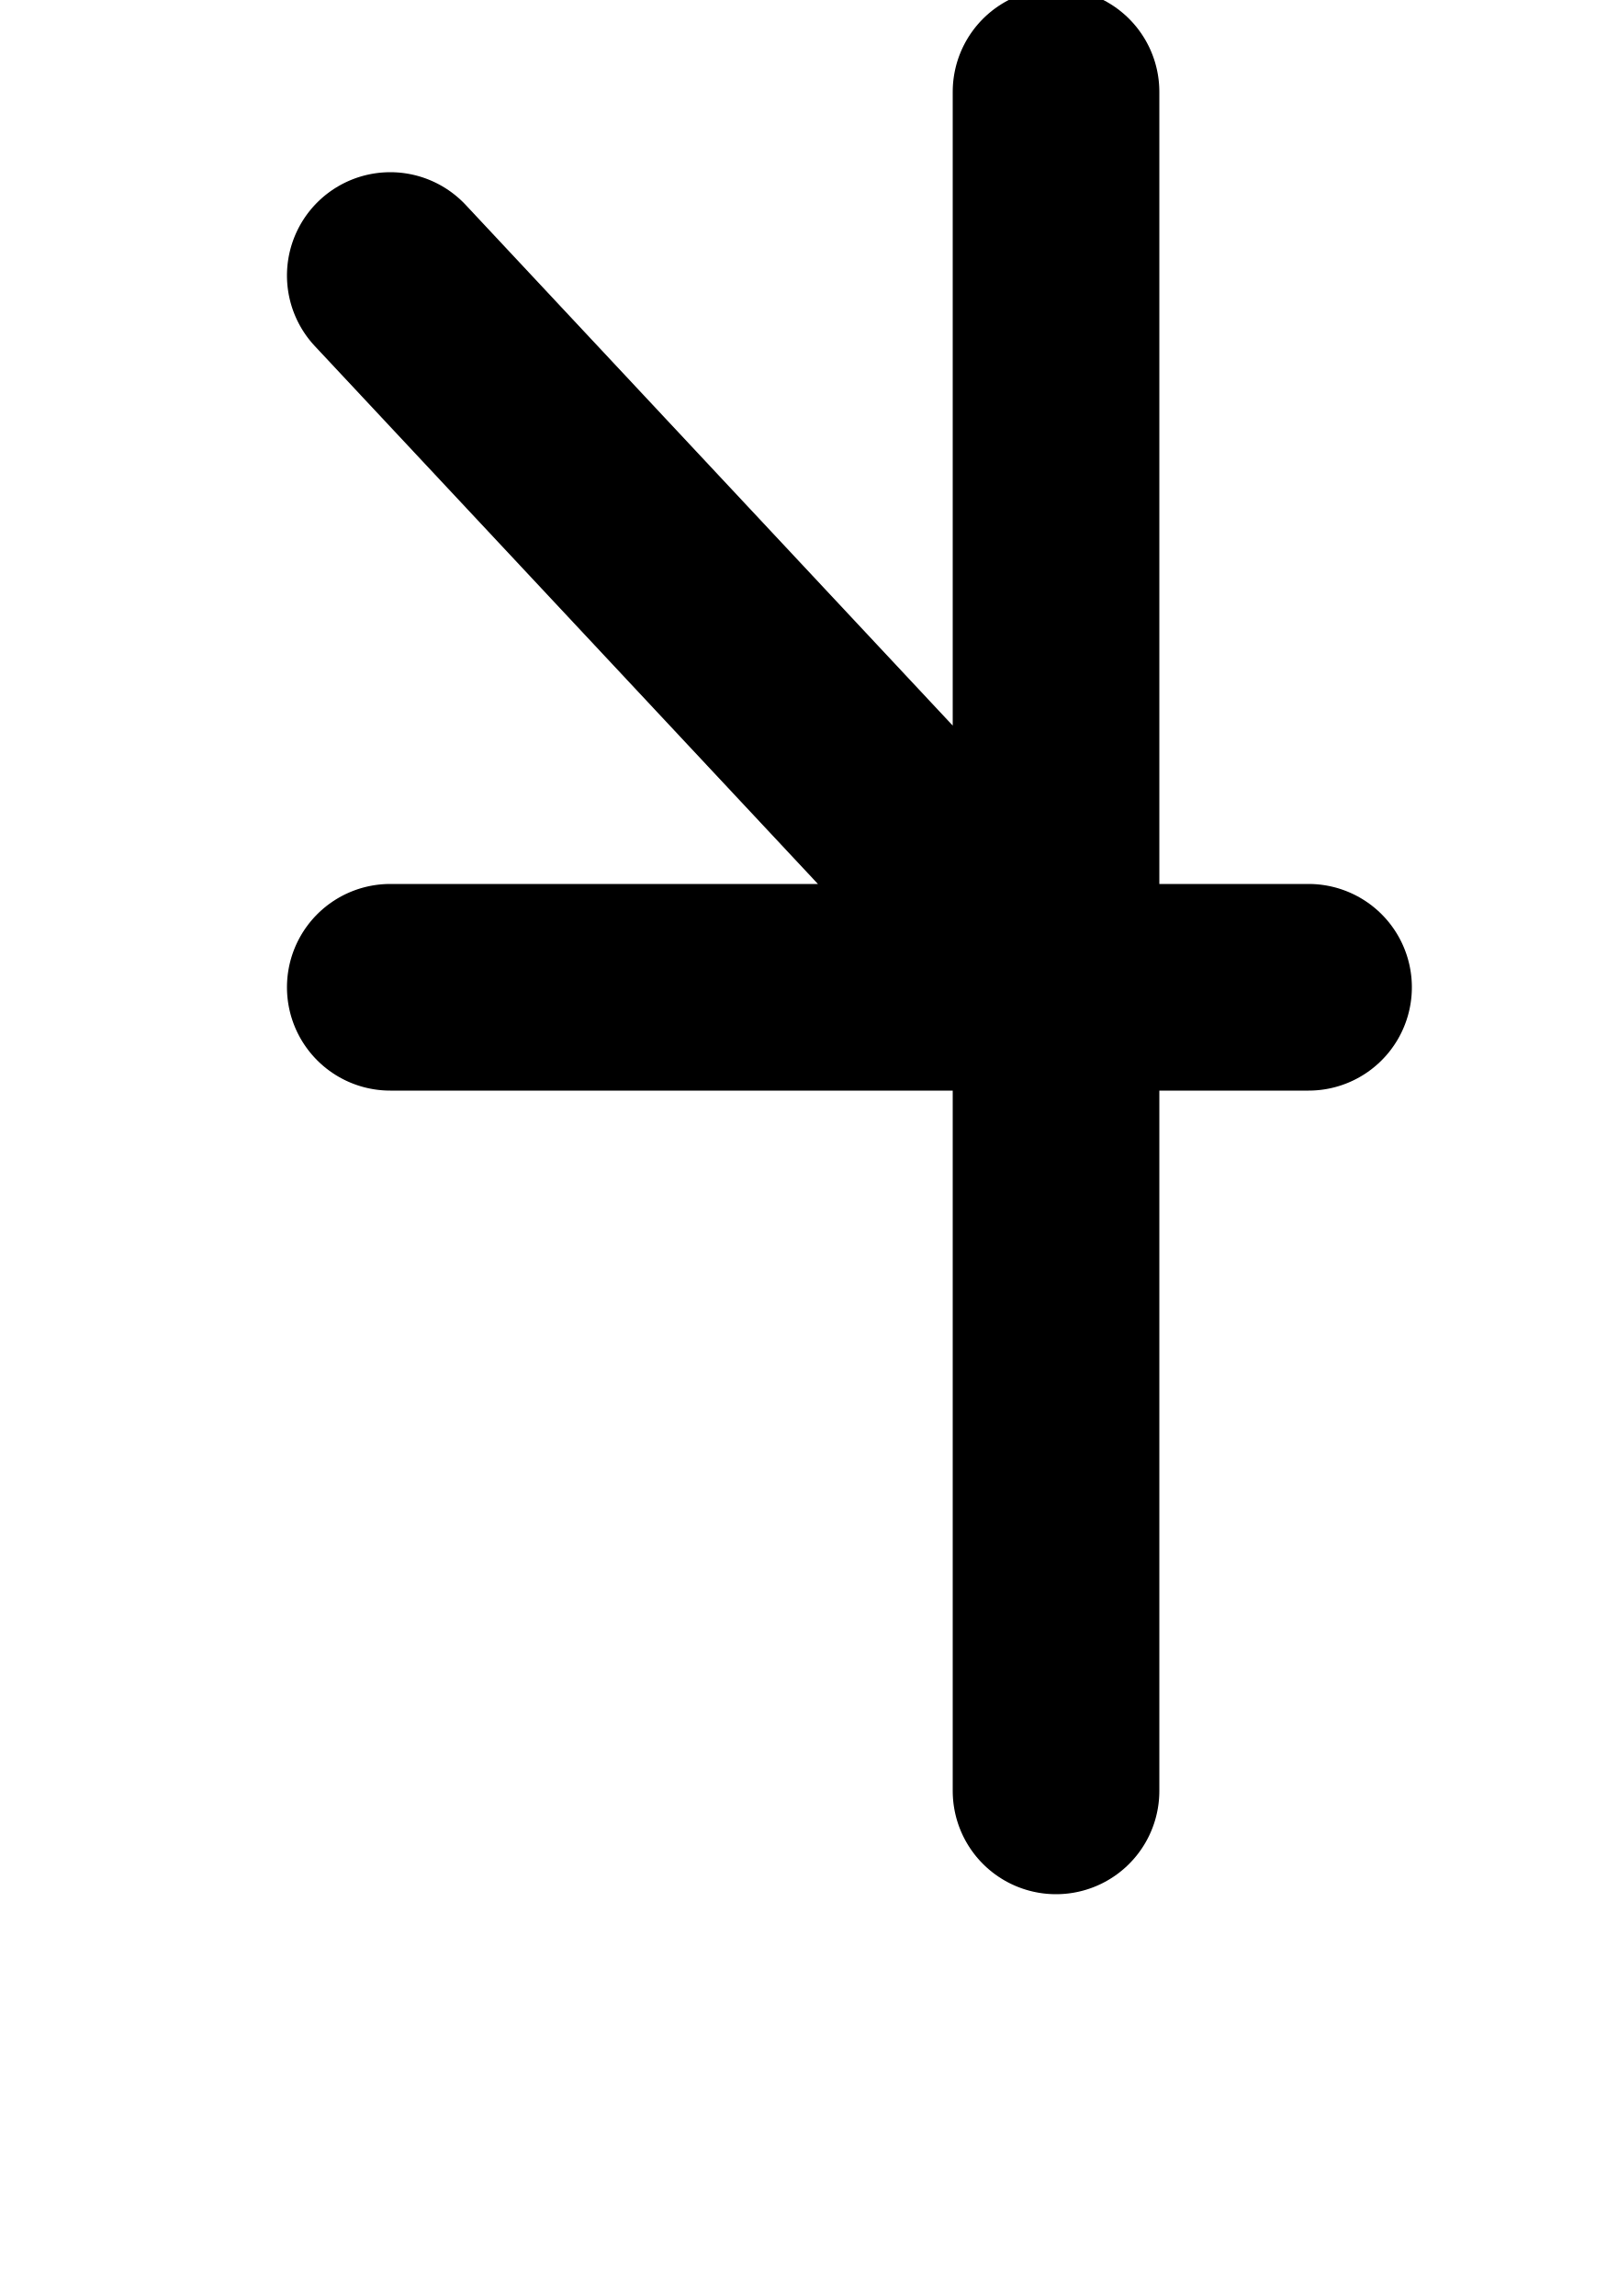
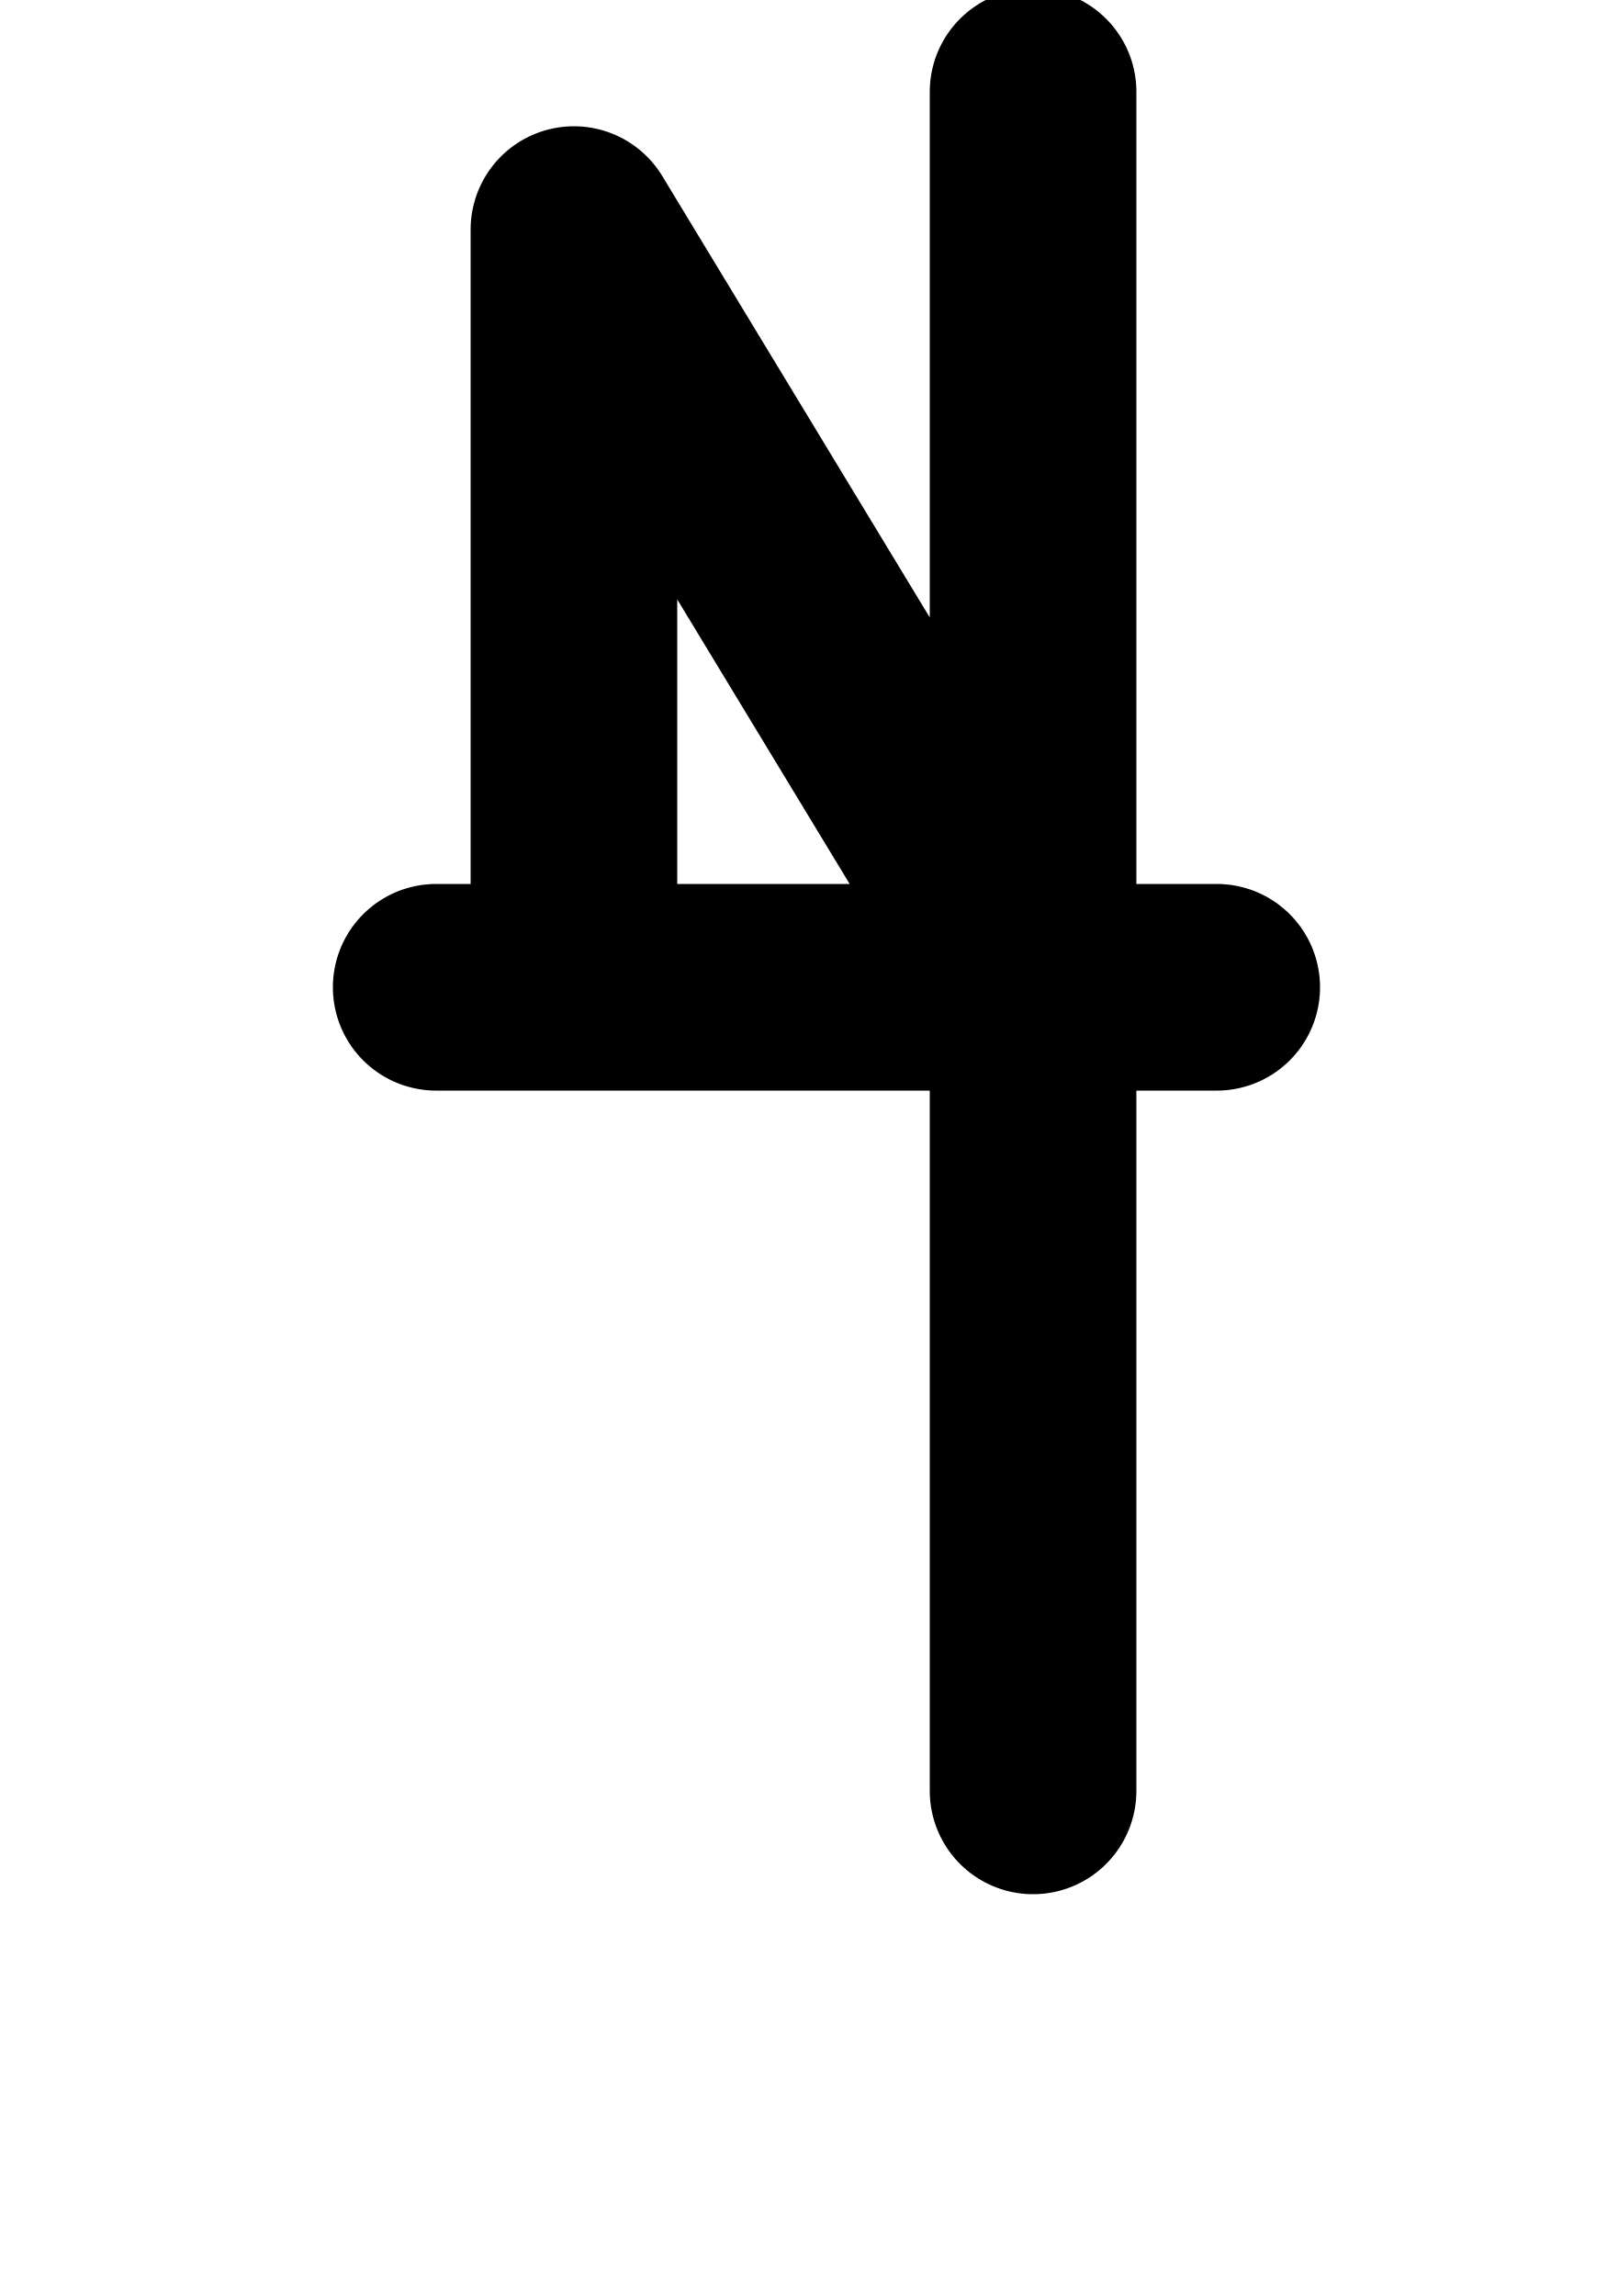
<svg xmlns="http://www.w3.org/2000/svg" viewBox="0 0 700.000 1000" width="700.000" height="1000">
-   <path d="M 202.862 89.258 L 202.098 88.461 L 201.314 87.682 L 200.512 86.924 L 199.691 86.185 L 198.852 85.466 L 197.996 84.769 L 197.123 84.092 L 196.233 83.438 L 195.328 82.805 L 194.408 82.194 L 193.473 81.607 L 192.523 81.042 L 191.560 80.501 L 190.585 79.984 L 189.596 79.491 L 188.596 79.022 L 187.585 78.578 L 186.563 78.159 L 185.531 77.765 L 184.490 77.397 L 183.440 77.054 L 182.382 76.737 L 181.317 76.446 L 180.245 76.182 L 179.166 75.943 L 178.082 75.732 L 176.993 75.547 L 175.900 75.388 L 174.804 75.257 L 173.704 75.153 L 172.602 75.075 L 171.499 75.025 L 170.395 75.002 L 169.291 75.006 L 168.187 75.037 L 167.084 75.095 L 165.982 75.180 L 164.884 75.292 L 163.788 75.431 L 162.696 75.597 L 161.609 75.789 L 160.526 76.009 L 159.449 76.254 L 158.379 76.526 L 157.316 76.825 L 156.260 77.149 L 155.212 77.499 L 154.174 77.875 L 153.145 78.276 L 152.126 78.702 L 151.118 79.153 L 150.121 79.629 L 149.136 80.129 L 148.164 80.653 L 147.205 81.201 L 146.260 81.772 L 145.329 82.366 L 144.413 82.983 L 143.512 83.622 L 142.627 84.283 L 141.759 84.965 L 140.907 85.669 L 140.074 86.393 L 139.258 87.138 L 138.461 87.902 L 137.682 88.686 L 136.924 89.488 L 136.185 90.309 L 135.466 91.148 L 134.769 92.004 L 134.092 92.877 L 133.438 93.767 L 132.805 94.672 L 132.194 95.592 L 131.607 96.527 L 131.042 97.477 L 130.501 98.440 L 129.984 99.415 L 129.491 100.404 L 129.022 101.404 L 128.578 102.415 L 128.159 103.437 L 127.765 104.469 L 127.397 105.510 L 127.054 106.560 L 126.737 107.618 L 126.446 108.683 L 126.182 109.755 L 125.943 110.834 L 125.732 111.918 L 125.547 113.007 L 125.388 114.100 L 125.257 115.196 L 125.153 116.296 L 125.075 117.398 L 125.025 118.501 L 125.002 119.605 L 125.006 120.709 L 125.037 121.813 L 125.095 122.916 L 125.180 124.018 L 125.292 125.116 L 125.431 126.212 L 125.597 127.304 L 125.789 128.391 L 126.009 129.474 L 126.254 130.551 L 126.526 131.621 L 126.825 132.684 L 127.149 133.740 L 127.499 134.788 L 127.875 135.826 L 128.276 136.855 L 128.702 137.874 L 129.153 138.882 L 129.629 139.879 L 130.129 140.864 L 130.653 141.836 L 131.201 142.795 L 131.772 143.740 L 132.366 144.671 L 132.983 145.587 L 133.622 146.488 L 134.283 147.373 L 134.965 148.241 L 135.669 149.093 L 136.393 149.926 L 137.138 150.742 L 356.282 385.000 L 170.000 385.000 L 168.896 385.014 L 167.792 385.054 L 166.690 385.122 L 165.589 385.217 L 164.492 385.338 L 163.397 385.487 L 162.307 385.663 L 161.221 385.865 L 160.140 386.093 L 159.066 386.349 L 157.998 386.630 L 156.937 386.938 L 155.884 387.271 L 154.840 387.631 L 153.805 388.015 L 152.779 388.425 L 151.764 388.861 L 150.760 389.320 L 149.767 389.805 L 148.787 390.314 L 147.820 390.846 L 146.865 391.402 L 145.925 391.982 L 144.999 392.584 L 144.089 393.209 L 143.194 393.856 L 142.315 394.524 L 141.452 395.215 L 140.607 395.926 L 139.780 396.657 L 138.971 397.409 L 138.180 398.180 L 137.409 398.971 L 136.657 399.780 L 135.926 400.607 L 135.215 401.452 L 134.524 402.315 L 133.856 403.194 L 133.209 404.089 L 132.584 404.999 L 131.982 405.925 L 131.402 406.865 L 130.846 407.820 L 130.314 408.787 L 129.805 409.767 L 129.320 410.760 L 128.861 411.764 L 128.425 412.779 L 128.015 413.805 L 127.631 414.840 L 127.271 415.884 L 126.938 416.937 L 126.630 417.998 L 126.349 419.066 L 126.093 420.140 L 125.865 421.221 L 125.663 422.307 L 125.487 423.397 L 125.338 424.492 L 125.217 425.589 L 125.122 426.690 L 125.054 427.792 L 125.014 428.896 L 125.000 430.000 L 125.014 431.104 L 125.054 432.208 L 125.122 433.310 L 125.217 434.411 L 125.338 435.508 L 125.487 436.603 L 125.663 437.693 L 125.865 438.779 L 126.093 439.860 L 126.349 440.934 L 126.630 442.002 L 126.938 443.063 L 127.271 444.116 L 127.631 445.160 L 128.015 446.195 L 128.425 447.221 L 128.861 448.236 L 129.320 449.240 L 129.805 450.233 L 130.314 451.213 L 130.846 452.180 L 131.402 453.135 L 131.982 454.075 L 132.584 455.001 L 133.209 455.911 L 133.856 456.806 L 134.524 457.685 L 135.215 458.548 L 135.926 459.393 L 136.657 460.220 L 137.409 461.029 L 138.180 461.820 L 138.971 462.591 L 139.780 463.343 L 140.607 464.074 L 141.452 464.785 L 142.315 465.476 L 143.194 466.144 L 144.089 466.791 L 144.999 467.416 L 145.925 468.018 L 146.865 468.598 L 147.820 469.154 L 148.787 469.686 L 149.767 470.195 L 150.760 470.680 L 151.764 471.139 L 152.779 471.575 L 153.805 471.985 L 154.840 472.369 L 155.884 472.729 L 156.937 473.062 L 157.998 473.370 L 159.066 473.651 L 160.140 473.907 L 161.221 474.135 L 162.307 474.337 L 163.397 474.513 L 164.492 474.662 L 165.589 474.783 L 166.690 474.878 L 167.792 474.946 L 168.896 474.986 L 170.000 475.000 L 415.000 475.000 L 415.000 780.000 L 415.014 781.104 L 415.054 782.208 L 415.122 783.310 L 415.217 784.411 L 415.338 785.508 L 415.487 786.603 L 415.663 787.693 L 415.865 788.779 L 416.093 789.860 L 416.349 790.934 L 416.630 792.002 L 416.938 793.063 L 417.271 794.116 L 417.631 795.160 L 418.015 796.195 L 418.425 797.221 L 418.861 798.236 L 419.320 799.240 L 419.805 800.233 L 420.314 801.213 L 420.846 802.180 L 421.402 803.135 L 421.982 804.075 L 422.584 805.001 L 423.209 805.911 L 423.856 806.806 L 424.524 807.685 L 425.215 808.548 L 425.926 809.393 L 426.657 810.220 L 427.409 811.029 L 428.180 811.820 L 428.971 812.591 L 429.780 813.343 L 430.607 814.074 L 431.452 814.785 L 432.315 815.476 L 433.194 816.144 L 434.089 816.791 L 434.999 817.416 L 435.925 818.018 L 436.865 818.598 L 437.820 819.154 L 438.787 819.686 L 439.767 820.195 L 440.760 820.680 L 441.764 821.139 L 442.779 821.575 L 443.805 821.985 L 444.840 822.369 L 445.884 822.729 L 446.937 823.062 L 447.998 823.370 L 449.066 823.651 L 450.140 823.907 L 451.221 824.135 L 452.307 824.337 L 453.397 824.513 L 454.492 824.662 L 455.589 824.783 L 456.690 824.878 L 457.792 824.946 L 458.896 824.986 L 460.000 825.000 L 461.104 824.986 L 462.208 824.946 L 463.310 824.878 L 464.411 824.783 L 465.508 824.662 L 466.603 824.513 L 467.693 824.337 L 468.779 824.135 L 469.860 823.907 L 470.934 823.651 L 472.002 823.370 L 473.063 823.062 L 474.116 822.729 L 475.160 822.369 L 476.195 821.985 L 477.221 821.575 L 478.236 821.139 L 479.240 820.680 L 480.233 820.195 L 481.213 819.686 L 482.180 819.154 L 483.135 818.598 L 484.075 818.018 L 485.001 817.416 L 485.911 816.791 L 486.806 816.144 L 487.685 815.476 L 488.548 814.785 L 489.393 814.074 L 490.220 813.343 L 491.029 812.591 L 491.820 811.820 L 492.591 811.029 L 493.343 810.220 L 494.074 809.393 L 494.785 808.548 L 495.476 807.685 L 496.144 806.806 L 496.791 805.911 L 497.416 805.001 L 498.018 804.075 L 498.598 803.135 L 499.154 802.180 L 499.686 801.213 L 500.195 800.233 L 500.680 799.240 L 501.139 798.236 L 501.575 797.221 L 501.985 796.195 L 502.369 795.160 L 502.729 794.116 L 503.062 793.063 L 503.370 792.002 L 503.651 790.934 L 503.907 789.860 L 504.135 788.779 L 504.337 787.693 L 504.513 786.603 L 504.662 785.508 L 504.783 784.411 L 504.878 783.310 L 504.946 782.208 L 504.986 781.104 L 505.000 780.000 L 505.000 475.000 L 570.000 475.000 L 571.104 474.986 L 572.208 474.946 L 573.310 474.878 L 574.411 474.783 L 575.508 474.662 L 576.603 474.513 L 577.693 474.337 L 578.779 474.135 L 579.860 473.907 L 580.934 473.651 L 582.002 473.370 L 583.063 473.062 L 584.116 472.729 L 585.160 472.369 L 586.195 471.985 L 587.221 471.575 L 588.236 471.139 L 589.240 470.680 L 590.233 470.195 L 591.213 469.686 L 592.180 469.154 L 593.135 468.598 L 594.075 468.018 L 595.001 467.416 L 595.911 466.791 L 596.806 466.144 L 597.685 465.476 L 598.548 464.785 L 599.393 464.074 L 600.220 463.343 L 601.029 462.591 L 601.820 461.820 L 602.591 461.029 L 603.343 460.220 L 604.074 459.393 L 604.785 458.548 L 605.476 457.685 L 606.144 456.806 L 606.791 455.911 L 607.416 455.001 L 608.018 454.075 L 608.598 453.135 L 609.154 452.180 L 609.686 451.213 L 610.195 450.233 L 610.680 449.240 L 611.139 448.236 L 611.575 447.221 L 611.985 446.195 L 612.369 445.160 L 612.729 444.116 L 613.062 443.063 L 613.370 442.002 L 613.651 440.934 L 613.907 439.860 L 614.135 438.779 L 614.337 437.693 L 614.513 436.603 L 614.662 435.508 L 614.783 434.411 L 614.878 433.310 L 614.946 432.208 L 614.986 431.104 L 615.000 430.000 L 614.986 428.896 L 614.946 427.792 L 614.878 426.690 L 614.783 425.589 L 614.662 424.492 L 614.513 423.397 L 614.337 422.307 L 614.135 421.221 L 613.907 420.140 L 613.651 419.066 L 613.370 417.998 L 613.062 416.937 L 612.729 415.884 L 612.369 414.840 L 611.985 413.805 L 611.575 412.779 L 611.139 411.764 L 610.680 410.760 L 610.195 409.767 L 609.686 408.787 L 609.154 407.820 L 608.598 406.865 L 608.018 405.925 L 607.416 404.999 L 606.791 404.089 L 606.144 403.194 L 605.476 402.315 L 604.785 401.452 L 604.074 400.607 L 603.343 399.780 L 602.591 398.971 L 601.820 398.180 L 601.029 397.409 L 600.220 396.657 L 599.393 395.926 L 598.548 395.215 L 597.685 394.524 L 596.806 393.856 L 595.911 393.209 L 595.001 392.584 L 594.075 391.982 L 593.135 391.402 L 592.180 390.846 L 591.213 390.314 L 590.233 389.805 L 589.240 389.320 L 588.236 388.861 L 587.221 388.425 L 586.195 388.015 L 585.160 387.631 L 584.116 387.271 L 583.063 386.938 L 582.002 386.630 L 580.934 386.349 L 579.860 386.093 L 578.779 385.865 L 577.693 385.663 L 576.603 385.487 L 575.508 385.338 L 574.411 385.217 L 573.310 385.122 L 572.208 385.054 L 571.104 385.014 L 570.000 385.000 L 505.000 385.000 L 505.000 40.000 L 504.986 38.896 L 504.946 37.792 L 504.878 36.690 L 504.783 35.589 L 504.662 34.492 L 504.513 33.397 L 504.337 32.307 L 504.135 31.221 L 503.907 30.140 L 503.651 29.066 L 503.370 27.998 L 503.062 26.937 L 502.729 25.884 L 502.369 24.840 L 501.985 23.805 L 501.575 22.779 L 501.139 21.764 L 500.680 20.760 L 500.195 19.767 L 499.686 18.787 L 499.154 17.820 L 498.598 16.865 L 498.018 15.925 L 497.416 14.999 L 496.791 14.089 L 496.144 13.194 L 495.476 12.315 L 494.785 11.452 L 494.074 10.607 L 493.343 9.780 L 492.591 8.971 L 491.820 8.180 L 491.029 7.409 L 490.220 6.657 L 489.393 5.926 L 488.548 5.215 L 487.685 4.524 L 486.806 3.856 L 485.911 3.209 L 485.001 2.584 L 484.075 1.982 L 483.135 1.402 L 482.180 0.846 L 481.213 0.314 L 480.233 -0.195 L 479.240 -0.680 L 478.236 -1.139 L 477.221 -1.575 L 476.195 -1.985 L 475.160 -2.369 L 474.116 -2.729 L 473.063 -3.062 L 472.002 -3.370 L 470.934 -3.651 L 469.860 -3.907 L 468.779 -4.135 L 467.693 -4.337 L 466.603 -4.513 L 465.508 -4.662 L 464.411 -4.783 L 463.310 -4.878 L 462.208 -4.946 L 461.104 -4.986 L 460.000 -5.000 L 458.896 -4.986 L 457.792 -4.946 L 456.690 -4.878 L 455.589 -4.783 L 454.492 -4.662 L 453.397 -4.513 L 452.307 -4.337 L 451.221 -4.135 L 450.140 -3.907 L 449.066 -3.651 L 447.998 -3.370 L 446.937 -3.062 L 445.884 -2.729 L 444.840 -2.369 L 443.805 -1.985 L 442.779 -1.575 L 441.764 -1.139 L 440.760 -0.680 L 439.767 -0.195 L 438.787 0.314 L 437.820 0.846 L 436.865 1.402 L 435.925 1.982 L 434.999 2.584 L 434.089 3.209 L 433.194 3.856 L 432.315 4.524 L 431.452 5.215 L 430.607 5.926 L 429.780 6.657 L 428.971 7.409 L 428.180 8.180 L 427.409 8.971 L 426.657 9.780 L 425.926 10.607 L 425.215 11.452 L 424.524 12.315 L 423.856 13.194 L 423.209 14.089 L 422.584 14.999 L 421.982 15.925 L 421.402 16.865 L 420.846 17.820 L 420.314 18.787 L 419.805 19.767 L 419.320 20.760 L 418.861 21.764 L 418.425 22.779 L 418.015 23.805 L 417.631 24.840 L 417.271 25.884 L 416.938 26.937 L 416.630 27.998 L 416.349 29.066 L 416.093 30.140 L 415.865 31.221 L 415.663 32.307 L 415.487 33.397 L 415.338 34.492 L 415.217 35.589 L 415.122 36.690 L 415.054 37.792 L 415.014 38.896 L 415.000 40.000 L 415.000 316.026 L 202.862 89.258 Z" fill="black" fill-rule="evenodd" />
+   <path d="M 288.484 76.676 L 288.250 76.301 L 288.018 75.925 L 287.958 75.833 L 287.900 75.739 L 287.657 75.370 L 287.416 74.999 L 287.354 74.908 L 287.293 74.816 L 287.041 74.453 L 286.791 74.089 L 286.727 73.999 L 286.664 73.909 L 286.403 73.552 L 286.144 73.194 L 286.078 73.106 L 286.012 73.017 L 285.743 72.666 L 285.476 72.315 L 285.407 72.228 L 285.339 72.141 L 285.062 71.797 L 284.785 71.452 L 284.714 71.368 L 284.645 71.282 L 284.359 70.945 L 284.074 70.607 L 284.001 70.525 L 283.930 70.441 L 283.636 70.111 L 283.343 69.780 L 283.268 69.699 L 283.194 69.617 L 282.892 69.294 L 282.591 68.971 L 282.514 68.892 L 282.439 68.811 L 282.128 68.496 L 281.820 68.180 L 281.741 68.103 L 281.663 68.025 L 281.346 67.718 L 281.029 67.409 L 280.949 67.334 L 280.869 67.257 L 280.544 66.958 L 280.220 66.657 L 280.138 66.584 L 280.056 66.509 L 279.724 66.218 L 279.393 65.926 L 279.308 65.855 L 279.225 65.782 L 278.886 65.499 L 278.548 65.215 L 278.462 65.146 L 278.377 65.075 L 278.030 64.801 L 277.685 64.524 L 277.598 64.458 L 277.511 64.389 L 277.158 64.123 L 276.806 63.856 L 276.717 63.791 L 276.629 63.725 L 276.270 63.468 L 275.911 63.209 L 275.820 63.146 L 275.731 63.082 L 275.365 62.834 L 275.001 62.584 L 274.908 62.524 L 274.817 62.462 L 274.445 62.223 L 274.075 61.982 L 273.981 61.924 L 273.888 61.864 L 273.511 61.634 L 273.135 61.402 L 273.039 61.347 L 272.945 61.289 L 272.562 61.069 L 272.180 60.846 L 272.084 60.793 L 271.988 60.738 L 271.600 60.527 L 271.213 60.314 L 271.115 60.263 L 271.018 60.210 L 270.625 60.008 L 270.233 59.805 L 270.133 59.757 L 270.035 59.706 L 269.637 59.514 L 269.240 59.320 L 269.140 59.275 L 269.040 59.227 L 268.638 59.045 L 268.236 58.861 L 268.134 58.817 L 268.034 58.772 L 267.627 58.600 L 267.221 58.425 L 267.118 58.384 L 267.017 58.341 L 266.606 58.179 L 266.195 58.015 L 266.092 57.977 L 265.989 57.936 L 265.574 57.784 L 265.160 57.631 L 265.056 57.595 L 264.952 57.557 L 264.534 57.415 L 264.116 57.271 L 264.011 57.238 L 263.906 57.203 L 263.484 57.071 L 263.063 56.938 L 262.957 56.907 L 262.852 56.874 L 262.427 56.753 L 262.002 56.630 L 261.895 56.602 L 261.789 56.572 L 261.361 56.461 L 260.934 56.349 L 260.827 56.323 L 260.720 56.296 L 260.290 56.196 L 259.860 56.093 L 259.752 56.071 L 259.644 56.046 L 259.211 55.956 L 258.779 55.865 L 258.671 55.844 L 258.563 55.822 L 258.128 55.743 L 257.693 55.663 L 257.584 55.645 L 257.476 55.625 L 257.039 55.557 L 256.603 55.487 L 256.494 55.472 L 256.385 55.455 L 255.946 55.398 L 255.508 55.338 L 255.399 55.326 L 255.289 55.312 L 254.850 55.265 L 254.411 55.217 L 254.301 55.207 L 254.191 55.196 L 253.751 55.160 L 253.310 55.122 L 253.200 55.115 L 253.090 55.106 L 252.649 55.081 L 252.208 55.054 L 252.098 55.050 L 251.988 55.044 L 251.546 55.030 L 251.104 55.014 L 250.994 55.012 L 250.884 55.009 L 250.442 55.005 L 250.000 55.000 L 249.890 55.001 L 249.779 55.001 L 249.338 55.008 L 248.896 55.014 L 248.785 55.018 L 248.675 55.020 L 248.234 55.038 L 247.792 55.054 L 247.682 55.061 L 247.572 55.066 L 247.131 55.095 L 246.690 55.122 L 246.580 55.131 L 246.470 55.139 L 246.030 55.179 L 245.589 55.217 L 245.480 55.229 L 245.370 55.239 L 244.931 55.290 L 244.492 55.338 L 244.382 55.353 L 244.273 55.366 L 243.835 55.428 L 243.397 55.487 L 243.288 55.505 L 243.179 55.520 L 242.743 55.592 L 242.307 55.663 L 242.198 55.683 L 242.089 55.701 L 241.655 55.784 L 241.221 55.865 L 241.113 55.888 L 241.005 55.908 L 240.573 56.002 L 240.140 56.093 L 240.033 56.119 L 239.925 56.142 L 239.496 56.246 L 239.066 56.349 L 238.959 56.377 L 238.852 56.403 L 238.425 56.517 L 237.998 56.630 L 237.892 56.661 L 237.785 56.689 L 237.362 56.815 L 236.937 56.938 L 236.832 56.971 L 236.726 57.002 L 236.306 57.138 L 235.884 57.271 L 235.780 57.307 L 235.675 57.341 L 235.258 57.487 L 234.840 57.631 L 234.737 57.669 L 234.632 57.705 L 234.219 57.861 L 233.805 58.015 L 233.702 58.056 L 233.599 58.095 L 233.190 58.261 L 232.779 58.425 L 232.678 58.469 L 232.576 58.510 L 232.170 58.686 L 231.764 58.861 L 231.664 58.906 L 231.563 58.950 L 231.162 59.136 L 230.760 59.320 L 230.661 59.369 L 230.561 59.415 L 230.165 59.611 L 229.767 59.805 L 229.670 59.856 L 229.571 59.905 L 229.179 60.110 L 228.787 60.314 L 228.691 60.367 L 228.593 60.418 L 228.207 60.633 L 227.820 60.846 L 227.724 60.902 L 227.628 60.955 L 227.247 61.180 L 226.865 61.402 L 226.771 61.460 L 226.676 61.516 L 226.301 61.750 L 225.925 61.982 L 225.833 62.042 L 225.739 62.100 L 225.370 62.343 L 224.999 62.584 L 224.908 62.646 L 224.816 62.707 L 224.453 62.959 L 224.089 63.209 L 223.999 63.273 L 223.909 63.336 L 223.552 63.597 L 223.194 63.856 L 223.106 63.922 L 223.017 63.988 L 222.666 64.257 L 222.315 64.524 L 222.228 64.593 L 222.141 64.661 L 221.797 64.938 L 221.452 65.215 L 221.368 65.286 L 221.282 65.355 L 220.945 65.641 L 220.607 65.926 L 220.525 65.999 L 220.441 66.070 L 220.111 66.364 L 219.780 66.657 L 219.699 66.732 L 219.617 66.806 L 219.294 67.108 L 218.971 67.409 L 218.892 67.486 L 218.811 67.561 L 218.496 67.872 L 218.180 68.180 L 218.103 68.259 L 218.025 68.337 L 217.718 68.654 L 217.409 68.971 L 217.334 69.051 L 217.257 69.131 L 216.958 69.456 L 216.657 69.780 L 216.584 69.862 L 216.509 69.944 L 216.218 70.276 L 215.926 70.607 L 215.855 70.692 L 215.782 70.775 L 215.499 71.114 L 215.215 71.452 L 215.146 71.538 L 215.075 71.623 L 214.801 71.970 L 214.524 72.315 L 214.458 72.402 L 214.389 72.489 L 214.123 72.842 L 213.856 73.194 L 213.791 73.283 L 213.725 73.371 L 213.468 73.730 L 213.209 74.089 L 213.146 74.180 L 213.082 74.269 L 212.834 74.635 L 212.584 74.999 L 212.524 75.092 L 212.462 75.183 L 212.223 75.555 L 211.982 75.925 L 211.924 76.019 L 211.864 76.112 L 211.634 76.489 L 211.402 76.865 L 211.347 76.961 L 211.289 77.055 L 211.069 77.438 L 210.846 77.820 L 210.793 77.916 L 210.738 78.012 L 210.527 78.400 L 210.314 78.787 L 210.263 78.885 L 210.210 78.982 L 210.008 79.375 L 209.805 79.767 L 209.757 79.867 L 209.706 79.965 L 209.514 80.363 L 209.320 80.760 L 209.275 80.860 L 209.227 80.960 L 209.045 81.362 L 208.861 81.764 L 208.817 81.866 L 208.772 81.966 L 208.600 82.373 L 208.425 82.779 L 208.384 82.882 L 208.341 82.983 L 208.179 83.394 L 208.015 83.805 L 207.977 83.908 L 207.936 84.011 L 207.784 84.426 L 207.631 84.840 L 207.595 84.944 L 207.557 85.048 L 207.415 85.466 L 207.271 85.884 L 207.238 85.989 L 207.203 86.094 L 207.071 86.516 L 206.938 86.937 L 206.907 87.043 L 206.874 87.148 L 206.753 87.573 L 206.630 87.998 L 206.602 88.105 L 206.572 88.211 L 206.461 88.639 L 206.349 89.066 L 206.323 89.173 L 206.296 89.280 L 206.196 89.710 L 206.093 90.140 L 206.071 90.248 L 206.046 90.356 L 205.956 90.789 L 205.865 91.221 L 205.844 91.329 L 205.822 91.437 L 205.743 91.872 L 205.663 92.307 L 205.645 92.416 L 205.625 92.524 L 205.557 92.961 L 205.487 93.397 L 205.472 93.506 L 205.455 93.615 L 205.398 94.054 L 205.338 94.492 L 205.326 94.601 L 205.312 94.711 L 205.265 95.150 L 205.217 95.589 L 205.207 95.699 L 205.196 95.809 L 205.160 96.249 L 205.122 96.690 L 205.115 96.800 L 205.106 96.910 L 205.081 97.351 L 205.054 97.792 L 205.050 97.902 L 205.044 98.012 L 205.030 98.454 L 205.014 98.896 L 205.012 99.006 L 205.009 99.116 L 205.005 99.558 L 205.000 100.000 L 205.000 385.000 L 190.000 385.000 L 188.896 385.014 L 187.792 385.054 L 186.690 385.122 L 185.589 385.217 L 184.492 385.338 L 183.397 385.487 L 182.307 385.663 L 181.221 385.865 L 180.140 386.093 L 179.066 386.349 L 177.998 386.630 L 176.937 386.938 L 175.884 387.271 L 174.840 387.631 L 173.805 388.015 L 172.779 388.425 L 171.764 388.861 L 170.760 389.320 L 169.767 389.805 L 168.787 390.314 L 167.820 390.846 L 166.865 391.402 L 165.925 391.982 L 164.999 392.584 L 164.089 393.209 L 163.194 393.856 L 162.315 394.524 L 161.452 395.215 L 160.607 395.926 L 159.780 396.657 L 158.971 397.409 L 158.180 398.180 L 157.409 398.971 L 156.657 399.780 L 155.926 400.607 L 155.215 401.452 L 154.524 402.315 L 153.856 403.194 L 153.209 404.089 L 152.584 404.999 L 151.982 405.925 L 151.402 406.865 L 150.846 407.820 L 150.314 408.787 L 149.805 409.767 L 149.320 410.760 L 148.861 411.764 L 148.425 412.779 L 148.015 413.805 L 147.631 414.840 L 147.271 415.884 L 146.938 416.937 L 146.630 417.998 L 146.349 419.066 L 146.093 420.140 L 145.865 421.221 L 145.663 422.307 L 145.487 423.397 L 145.338 424.492 L 145.217 425.589 L 145.122 426.690 L 145.054 427.792 L 145.014 428.896 L 145.000 430.000 L 145.014 431.104 L 145.054 432.208 L 145.122 433.310 L 145.217 434.411 L 145.338 435.508 L 145.487 436.603 L 145.663 437.693 L 145.865 438.779 L 146.093 439.860 L 146.349 440.934 L 146.630 442.002 L 146.938 443.063 L 147.271 444.116 L 147.631 445.160 L 148.015 446.195 L 148.425 447.221 L 148.861 448.236 L 149.320 449.240 L 149.805 450.233 L 150.314 451.213 L 150.846 452.180 L 151.402 453.135 L 151.982 454.075 L 152.584 455.001 L 153.209 455.911 L 153.856 456.806 L 154.524 457.685 L 155.215 458.548 L 155.926 459.393 L 156.657 460.220 L 157.409 461.029 L 158.180 461.820 L 158.971 462.591 L 159.780 463.343 L 160.607 464.074 L 161.452 464.785 L 162.315 465.476 L 163.194 466.144 L 164.089 466.791 L 164.999 467.416 L 165.925 468.018 L 166.865 468.598 L 167.820 469.154 L 168.787 469.686 L 169.767 470.195 L 170.760 470.680 L 171.764 471.139 L 172.779 471.575 L 173.805 471.985 L 174.840 472.369 L 175.884 472.729 L 176.937 473.062 L 177.998 473.370 L 179.066 473.651 L 180.140 473.907 L 181.221 474.135 L 182.307 474.337 L 183.397 474.513 L 184.492 474.662 L 185.589 474.783 L 186.690 474.878 L 187.792 474.946 L 188.896 474.986 L 190.000 475.000 L 250.000 475.000 L 405.000 475.000 L 405.000 780.000 L 405.014 781.104 L 405.054 782.208 L 405.122 783.310 L 405.217 784.411 L 405.338 785.508 L 405.487 786.603 L 405.663 787.693 L 405.865 788.779 L 406.093 789.860 L 406.349 790.934 L 406.630 792.002 L 406.938 793.063 L 407.271 794.116 L 407.631 795.160 L 408.015 796.195 L 408.425 797.221 L 408.861 798.236 L 409.320 799.240 L 409.805 800.233 L 410.314 801.213 L 410.846 802.180 L 411.402 803.135 L 411.982 804.075 L 412.584 805.001 L 413.209 805.911 L 413.856 806.806 L 414.524 807.685 L 415.215 808.548 L 415.926 809.393 L 416.657 810.220 L 417.409 811.029 L 418.180 811.820 L 418.971 812.591 L 419.780 813.343 L 420.607 814.074 L 421.452 814.785 L 422.315 815.476 L 423.194 816.144 L 424.089 816.791 L 424.999 817.416 L 425.925 818.018 L 426.865 818.598 L 427.820 819.154 L 428.787 819.686 L 429.767 820.195 L 430.760 820.680 L 431.764 821.139 L 432.779 821.575 L 433.805 821.985 L 434.840 822.369 L 435.884 822.729 L 436.937 823.062 L 437.998 823.370 L 439.066 823.651 L 440.140 823.907 L 441.221 824.135 L 442.307 824.337 L 443.397 824.513 L 444.492 824.662 L 445.589 824.783 L 446.690 824.878 L 447.792 824.946 L 448.896 824.986 L 450.000 825.000 L 451.104 824.986 L 452.208 824.946 L 453.310 824.878 L 454.411 824.783 L 455.508 824.662 L 456.603 824.513 L 457.693 824.337 L 458.779 824.135 L 459.860 823.907 L 460.934 823.651 L 462.002 823.370 L 463.063 823.062 L 464.116 822.729 L 465.160 822.369 L 466.195 821.985 L 467.221 821.575 L 468.236 821.139 L 469.240 820.680 L 470.233 820.195 L 471.213 819.686 L 472.180 819.154 L 473.135 818.598 L 474.075 818.018 L 475.001 817.416 L 475.911 816.791 L 476.806 816.144 L 477.685 815.476 L 478.548 814.785 L 479.393 814.074 L 480.220 813.343 L 481.029 812.591 L 481.820 811.820 L 482.591 811.029 L 483.343 810.220 L 484.074 809.393 L 484.785 808.548 L 485.476 807.685 L 486.144 806.806 L 486.791 805.911 L 487.416 805.001 L 488.018 804.075 L 488.598 803.135 L 489.154 802.180 L 489.686 801.213 L 490.195 800.233 L 490.680 799.240 L 491.139 798.236 L 491.575 797.221 L 491.985 796.195 L 492.369 795.160 L 492.729 794.116 L 493.062 793.063 L 493.370 792.002 L 493.651 790.934 L 493.907 789.860 L 494.135 788.779 L 494.337 787.693 L 494.513 786.603 L 494.662 785.508 L 494.783 784.411 L 494.878 783.310 L 494.946 782.208 L 494.986 781.104 L 495.000 780.000 L 495.000 475.000 L 530.000 475.000 L 531.104 474.986 L 532.208 474.946 L 533.310 474.878 L 534.411 474.783 L 535.508 474.662 L 536.603 474.513 L 537.693 474.337 L 538.779 474.135 L 539.860 473.907 L 540.934 473.651 L 542.002 473.370 L 543.063 473.062 L 544.116 472.729 L 545.160 472.369 L 546.195 471.985 L 547.221 471.575 L 548.236 471.139 L 549.240 470.680 L 550.233 470.195 L 551.213 469.686 L 552.180 469.154 L 553.135 468.598 L 554.075 468.018 L 555.001 467.416 L 555.911 466.791 L 556.806 466.144 L 557.685 465.476 L 558.548 464.785 L 559.393 464.074 L 560.220 463.343 L 561.029 462.591 L 561.820 461.820 L 562.591 461.029 L 563.343 460.220 L 564.074 459.393 L 564.785 458.548 L 565.476 457.685 L 566.144 456.806 L 566.791 455.911 L 567.416 455.001 L 568.018 454.075 L 568.598 453.135 L 569.154 452.180 L 569.686 451.213 L 570.195 450.233 L 570.680 449.240 L 571.139 448.236 L 571.575 447.221 L 571.985 446.195 L 572.369 445.160 L 572.729 444.116 L 573.062 443.063 L 573.370 442.002 L 573.651 440.934 L 573.907 439.860 L 574.135 438.779 L 574.337 437.693 L 574.513 436.603 L 574.662 435.508 L 574.783 434.411 L 574.878 433.310 L 574.946 432.208 L 574.986 431.104 L 575.000 430.000 L 574.986 428.896 L 574.946 427.792 L 574.878 426.690 L 574.783 425.589 L 574.662 424.492 L 574.513 423.397 L 574.337 422.307 L 574.135 421.221 L 573.907 420.140 L 573.651 419.066 L 573.370 417.998 L 573.062 416.937 L 572.729 415.884 L 572.369 414.840 L 571.985 413.805 L 571.575 412.779 L 571.139 411.764 L 570.680 410.760 L 570.195 409.767 L 569.686 408.787 L 569.154 407.820 L 568.598 406.865 L 568.018 405.925 L 567.416 404.999 L 566.791 404.089 L 566.144 403.194 L 565.476 402.315 L 564.785 401.452 L 564.074 400.607 L 563.343 399.780 L 562.591 398.971 L 561.820 398.180 L 561.029 397.409 L 560.220 396.657 L 559.393 395.926 L 558.548 395.215 L 557.685 394.524 L 556.806 393.856 L 555.911 393.209 L 555.001 392.584 L 554.075 391.982 L 553.135 391.402 L 552.180 390.846 L 551.213 390.314 L 550.233 389.805 L 549.240 389.320 L 548.236 388.861 L 547.221 388.425 L 546.195 388.015 L 545.160 387.631 L 544.116 387.271 L 543.063 386.938 L 542.002 386.630 L 540.934 386.349 L 539.860 386.093 L 538.779 385.865 L 537.693 385.663 L 536.603 385.487 L 535.508 385.338 L 534.411 385.217 L 533.310 385.122 L 532.208 385.054 L 531.104 385.014 L 530.000 385.000 L 495.000 385.000 L 495.000 40.000 L 494.986 38.896 L 494.946 37.792 L 494.878 36.690 L 494.783 35.589 L 494.662 34.492 L 494.513 33.397 L 494.337 32.307 L 494.135 31.221 L 493.907 30.140 L 493.651 29.066 L 493.370 27.998 L 493.062 26.937 L 492.729 25.884 L 492.369 24.840 L 491.985 23.805 L 491.575 22.779 L 491.139 21.764 L 490.680 20.760 L 490.195 19.767 L 489.686 18.787 L 489.154 17.820 L 488.598 16.865 L 488.018 15.925 L 487.416 14.999 L 486.791 14.089 L 486.144 13.194 L 485.476 12.315 L 484.785 11.452 L 484.074 10.607 L 483.343 9.780 L 482.591 8.971 L 481.820 8.180 L 481.029 7.409 L 480.220 6.657 L 479.393 5.926 L 478.548 5.215 L 477.685 4.524 L 476.806 3.856 L 475.911 3.209 L 475.001 2.584 L 474.075 1.982 L 473.135 1.402 L 472.180 0.846 L 471.213 0.314 L 470.233 -0.195 L 469.240 -0.680 L 468.236 -1.139 L 467.221 -1.575 L 466.195 -1.985 L 465.160 -2.369 L 464.116 -2.729 L 463.063 -3.062 L 462.002 -3.370 L 460.934 -3.651 L 459.860 -3.907 L 458.779 -4.135 L 457.693 -4.337 L 456.603 -4.513 L 455.508 -4.662 L 454.411 -4.783 L 453.310 -4.878 L 452.208 -4.946 L 451.104 -4.986 L 450.000 -5.000 L 448.896 -4.986 L 447.792 -4.946 L 446.690 -4.878 L 445.589 -4.783 L 444.492 -4.662 L 443.397 -4.513 L 442.307 -4.337 L 441.221 -4.135 L 440.140 -3.907 L 439.066 -3.651 L 437.998 -3.370 L 436.937 -3.062 L 435.884 -2.729 L 434.840 -2.369 L 433.805 -1.985 L 432.779 -1.575 L 431.764 -1.139 L 430.760 -0.680 L 429.767 -0.195 L 428.787 0.314 L 427.820 0.846 L 426.865 1.402 L 425.925 1.982 L 424.999 2.584 L 424.089 3.209 L 423.194 3.856 L 422.315 4.524 L 421.452 5.215 L 420.607 5.926 L 419.780 6.657 L 418.971 7.409 L 418.180 8.180 L 417.409 8.971 L 416.657 9.780 L 415.926 10.607 L 415.215 11.452 L 414.524 12.315 L 413.856 13.194 L 413.209 14.089 L 412.584 14.999 L 411.982 15.925 L 411.402 16.865 L 410.846 17.820 L 410.314 18.787 L 409.805 19.767 L 409.320 20.760 L 408.861 21.764 L 408.425 22.779 L 408.015 23.805 L 407.631 24.840 L 407.271 25.884 L 406.938 26.937 L 406.630 27.998 L 406.349 29.066 L 406.093 30.140 L 405.865 31.221 L 405.663 32.307 L 405.487 33.397 L 405.338 34.492 L 405.217 35.589 L 405.122 36.690 L 405.054 37.792 L 405.014 38.896 L 405.000 40.000 L 405.000 268.928 L 288.484 76.676 Z M 295.000 261.072 L 370.108 385.000 L 295.000 385.000 L 295.000 261.072 Z" fill="black" fill-rule="evenodd" />
</svg>
